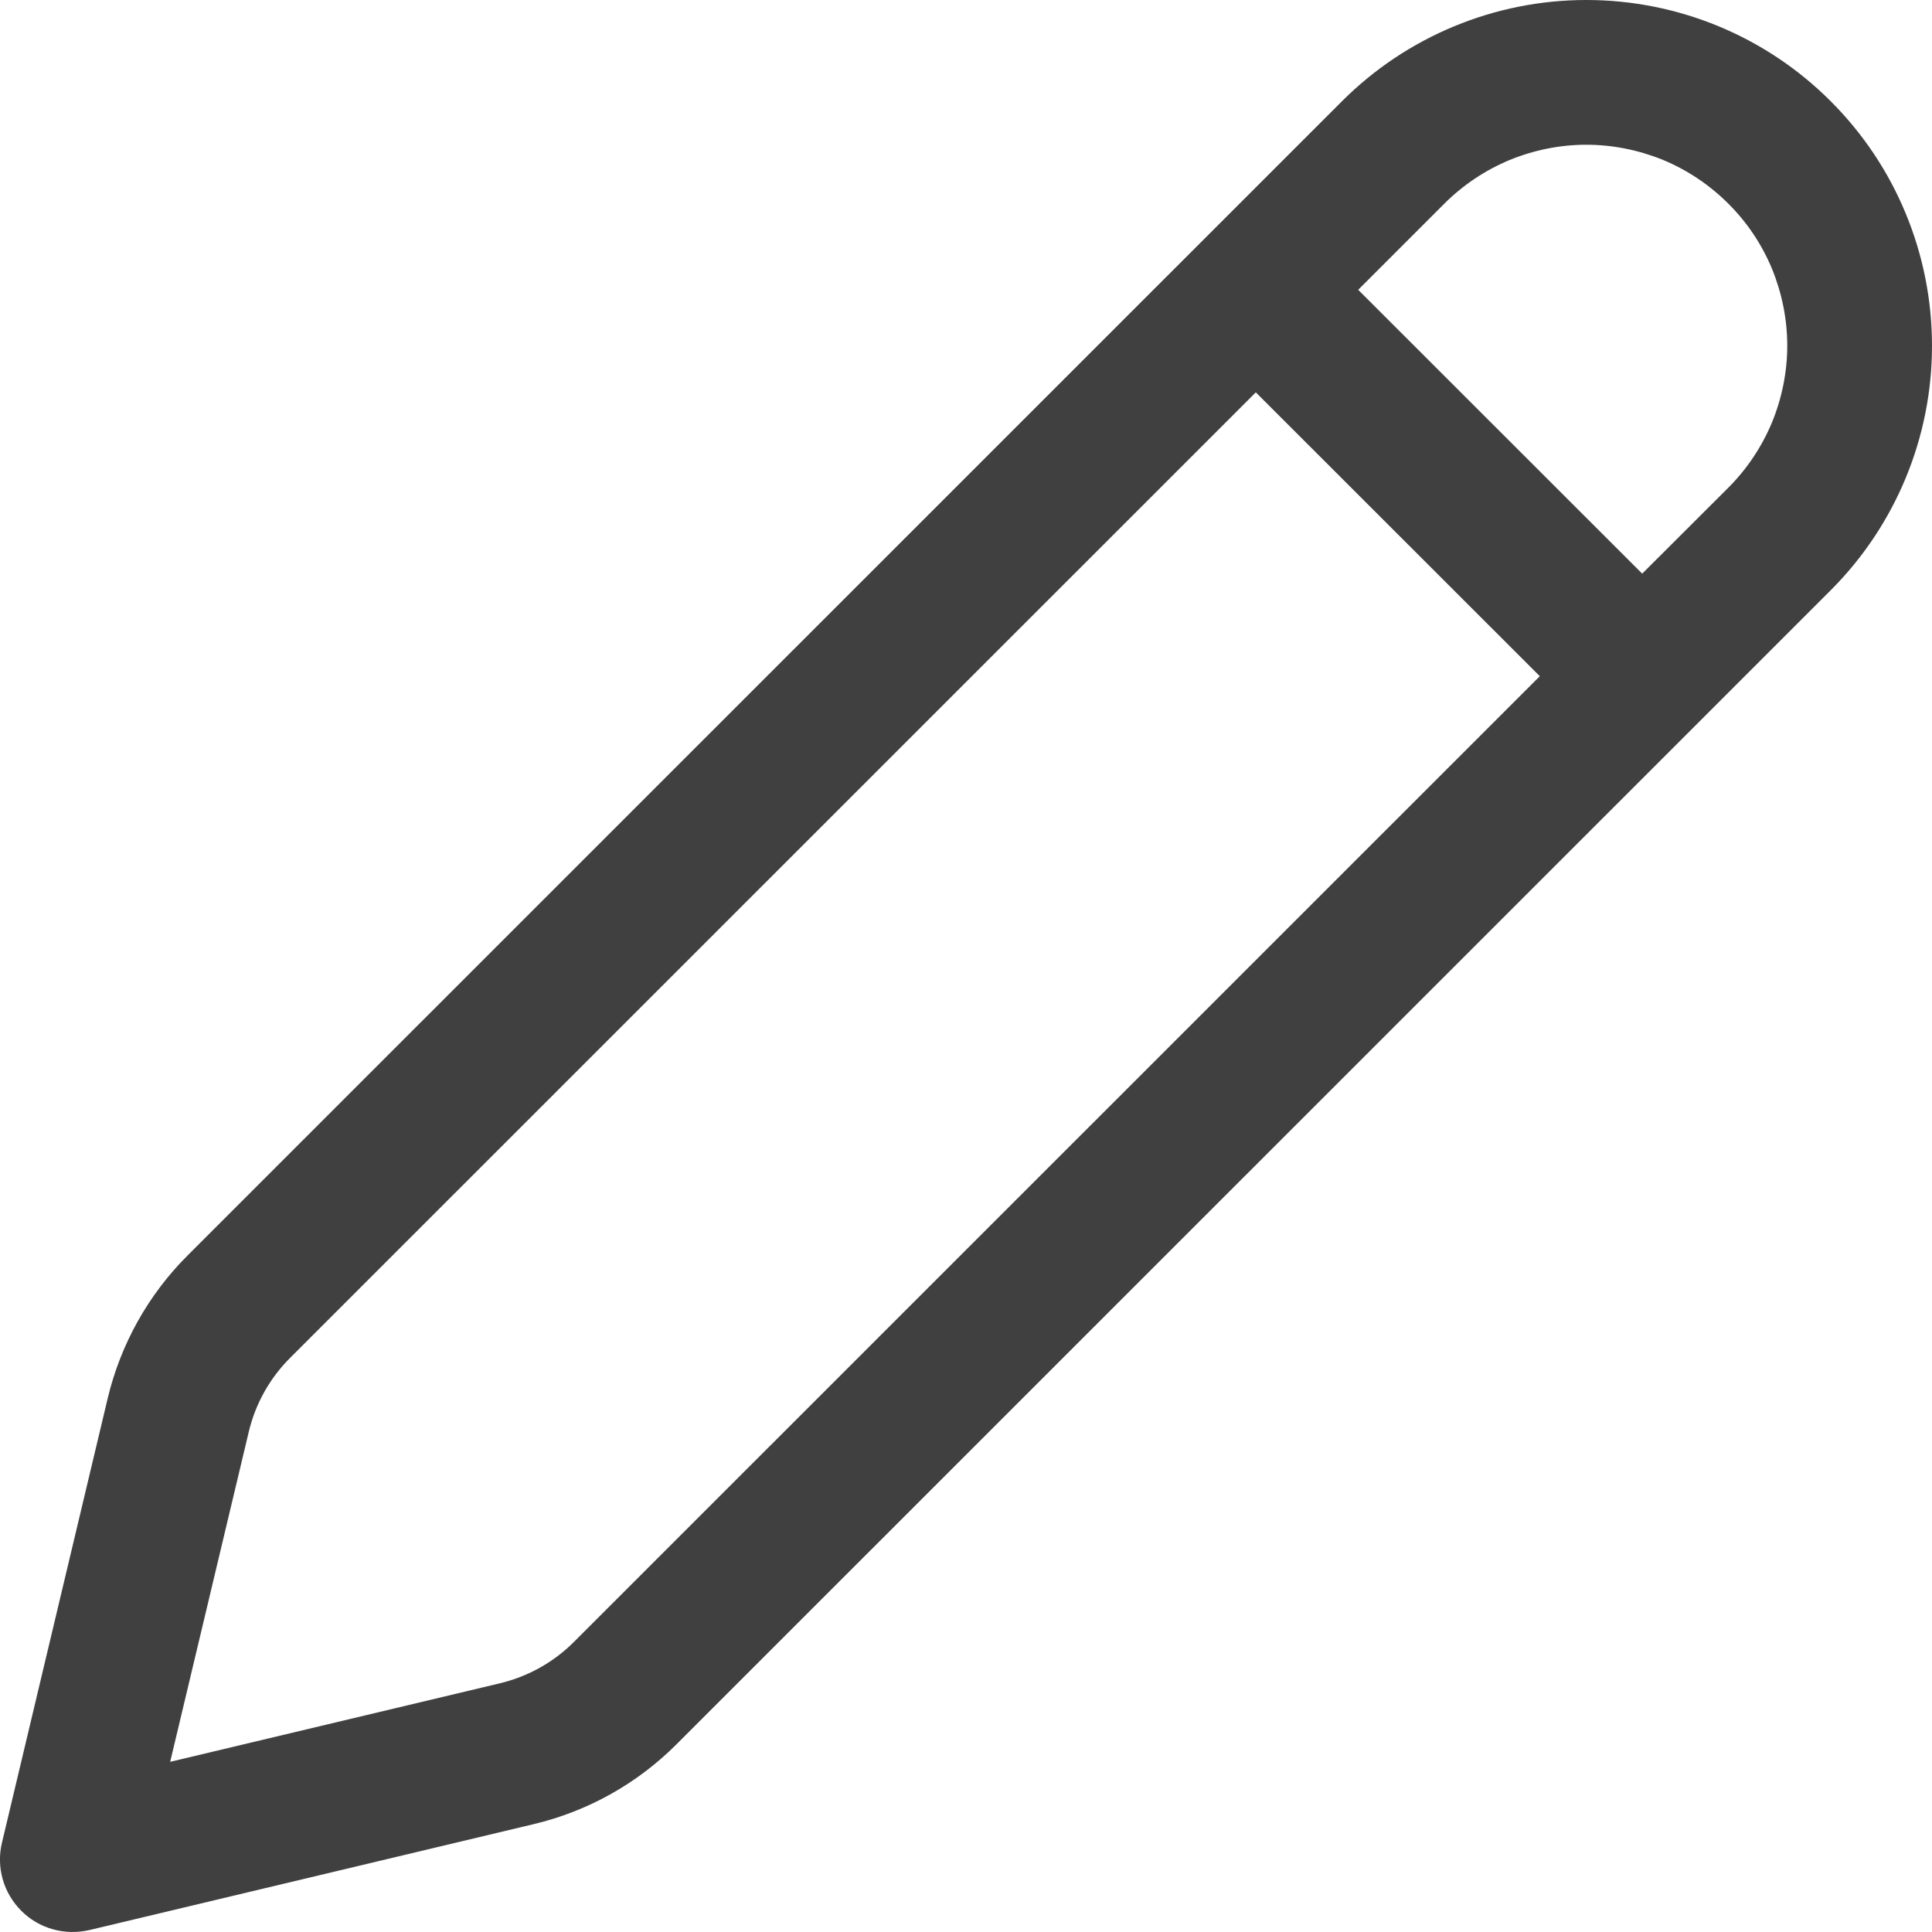
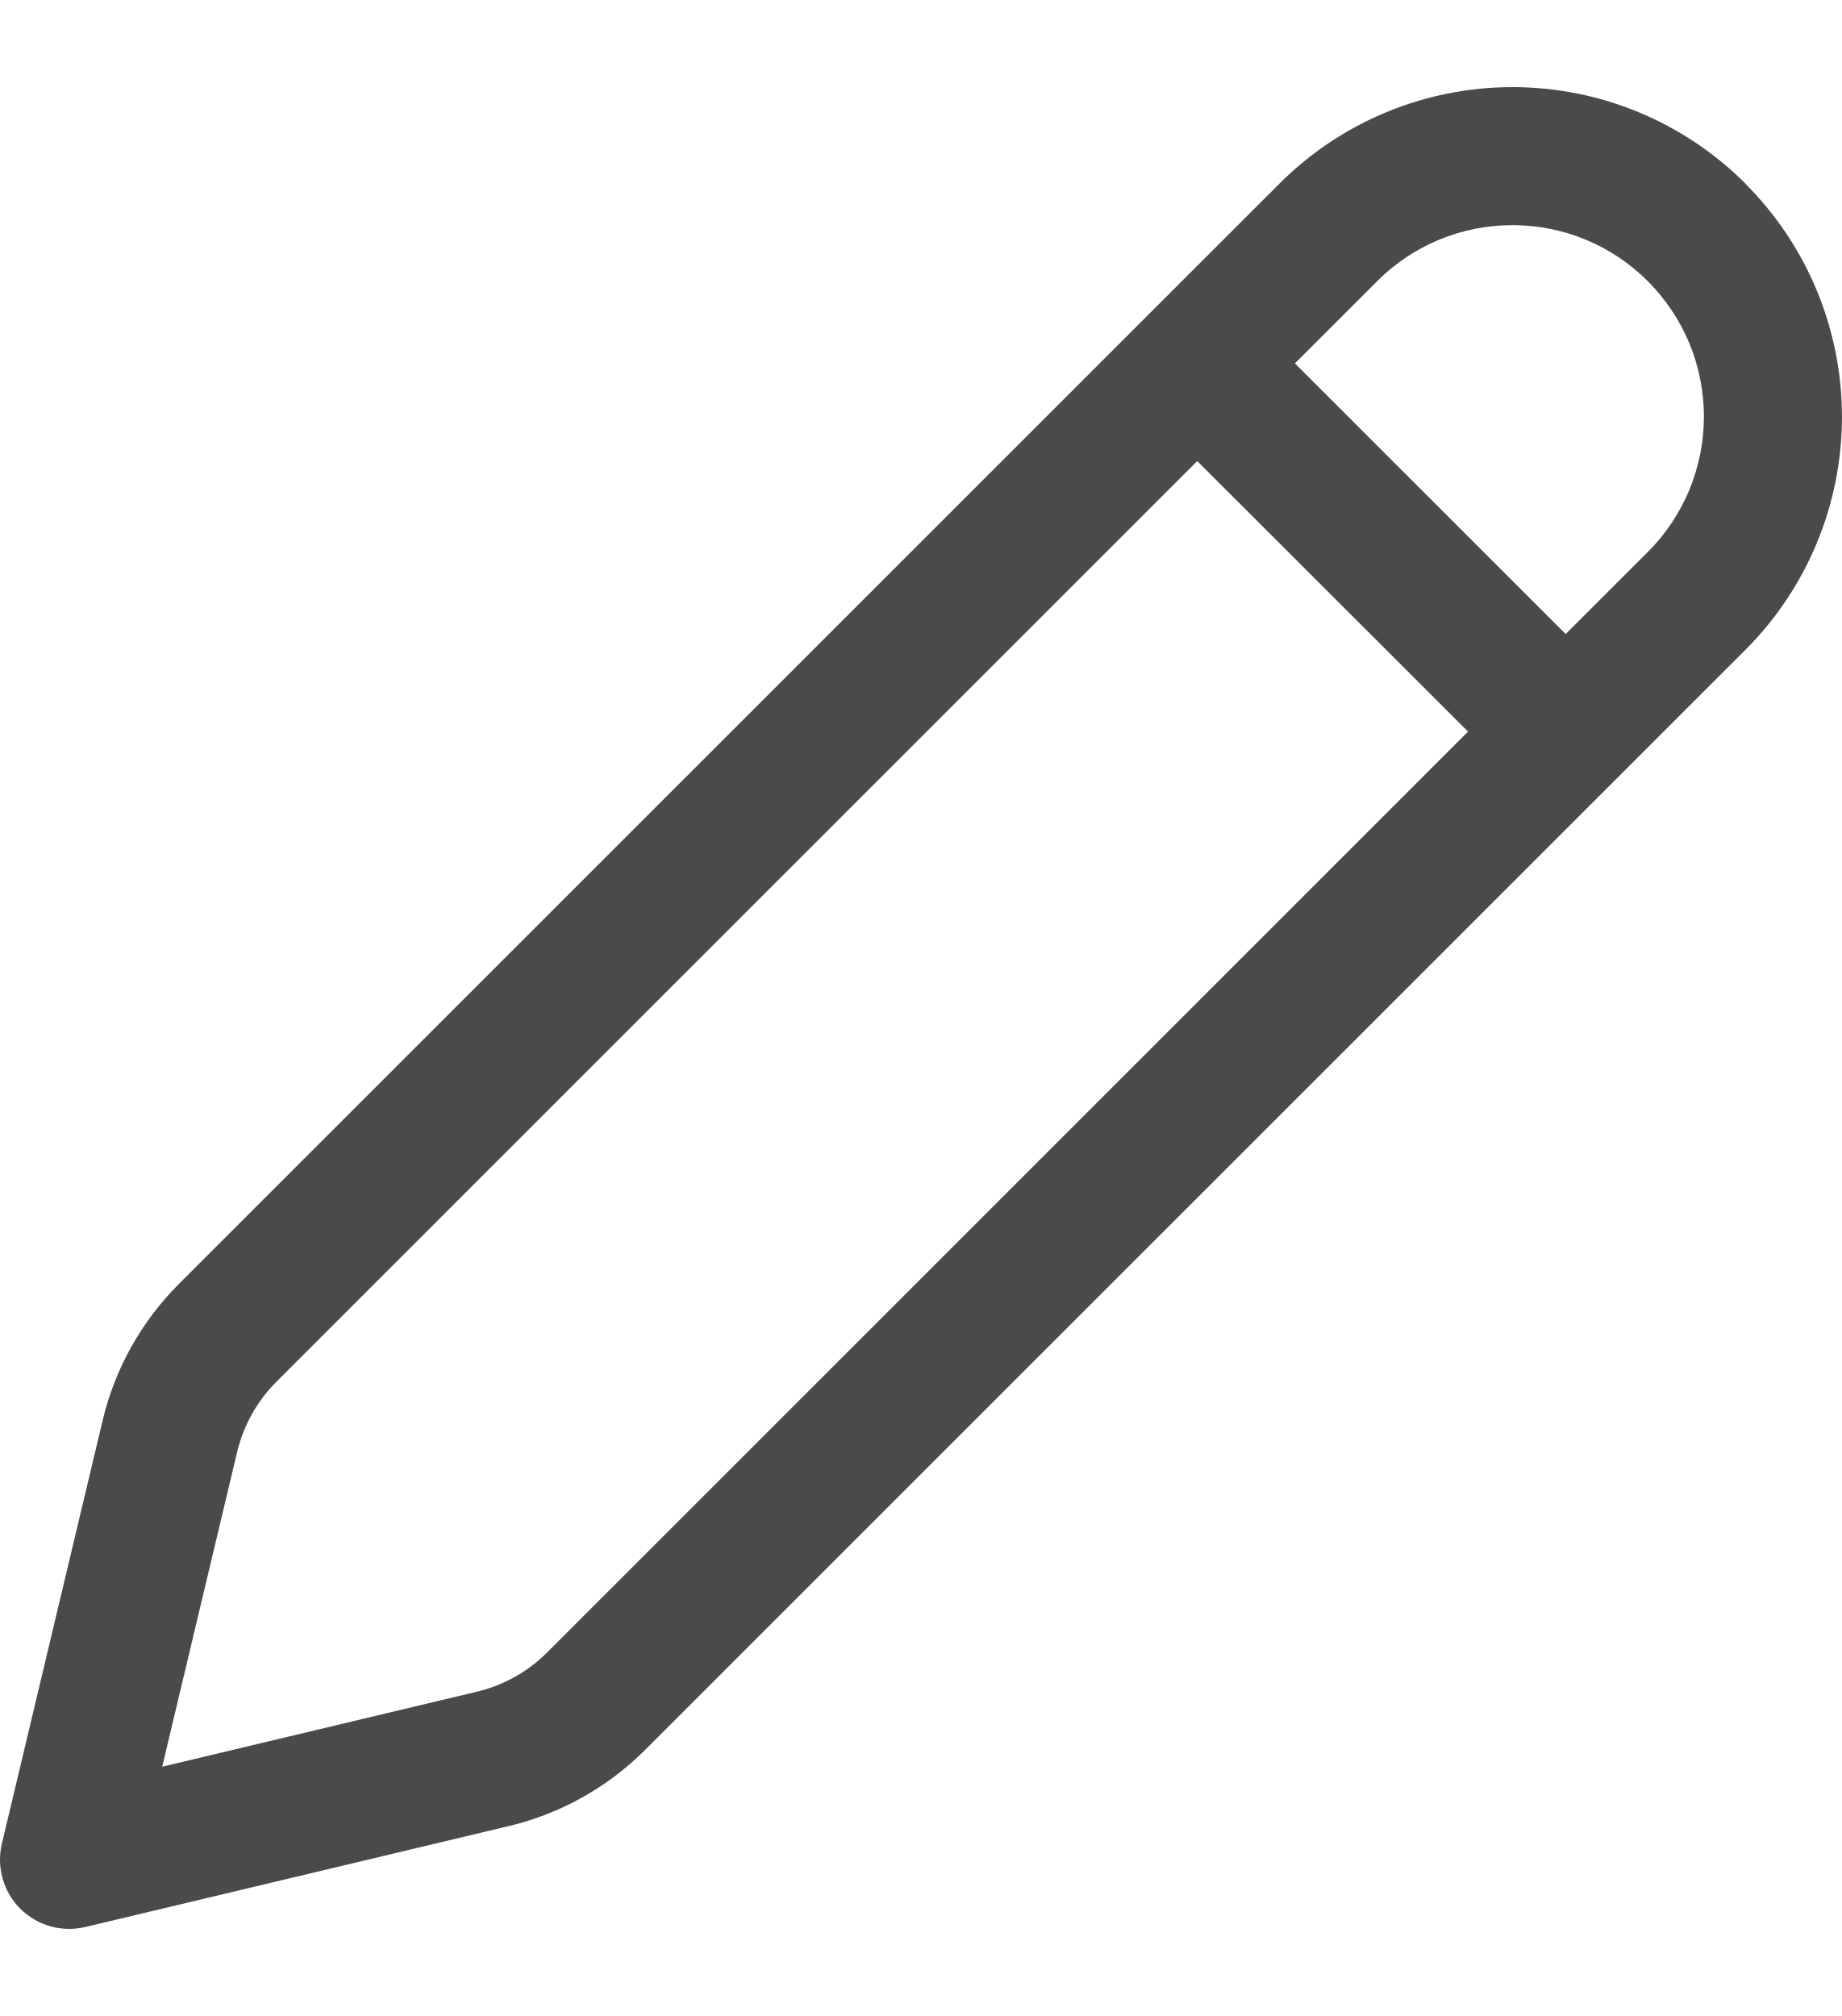
- <svg xmlns="http://www.w3.org/2000/svg" width="12" height="12" viewBox="0 0 12 12" fill="none">
-   <path d="M11.371 0.629C10.969 0.226 10.423 0 9.853 0C9.284 0 8.738 0.226 8.335 0.629L1.164 7.799C0.92 8.043 0.749 8.35 0.669 8.685L0.012 11.446C-0.006 11.521 -0.004 11.599 0.017 11.673C0.038 11.747 0.078 11.814 0.132 11.868C0.186 11.923 0.254 11.962 0.328 11.983C0.402 12.004 0.48 12.005 0.555 11.988L3.315 11.33C3.651 11.25 3.957 11.079 4.201 10.835L11.371 3.666C11.774 3.263 12 2.717 12 2.148C12 1.578 11.774 1.031 11.371 0.629ZM8.971 1.265C9.087 1.149 9.225 1.057 9.376 0.994C9.527 0.932 9.689 0.899 9.853 0.899C10.017 0.899 10.179 0.932 10.331 0.994C10.482 1.057 10.619 1.149 10.735 1.265C10.851 1.38 10.943 1.518 11.006 1.669C11.068 1.821 11.101 1.983 11.101 2.147C11.101 2.31 11.068 2.473 11.006 2.624C10.943 2.775 10.851 2.913 10.735 3.029L10.2 3.563L8.436 1.8L8.971 1.265ZM7.8 2.437L9.564 4.2L3.564 10.199C3.438 10.325 3.28 10.413 3.106 10.455L1.057 10.943L1.545 8.894C1.586 8.72 1.675 8.561 1.801 8.435L7.8 2.437Z" fill="#404040" />
+ <svg xmlns="http://www.w3.org/2000/svg" width="18.5" height="20.25" viewBox="0 0 18 18" fill="none">
+   <path d="M17.057 0.943C16.453 0.339 15.634 0 14.78 0C13.926 0 13.107 0.339 12.503 0.943L1.746 11.699C1.381 12.065 1.124 12.524 1.004 13.027L0.018 17.169C-0.008 17.281 -0.006 17.398 0.026 17.509C0.057 17.62 0.116 17.721 0.198 17.803C0.28 17.884 0.381 17.943 0.492 17.975C0.603 18.006 0.72 18.008 0.832 17.982L4.973 16.995C5.476 16.875 5.936 16.618 6.302 16.253L17.057 5.499C17.661 4.895 18 4.076 18 3.222C18 2.368 17.661 1.549 17.057 0.945V0.943ZM13.457 1.897C13.631 1.723 13.837 1.585 14.064 1.491C14.291 1.397 14.534 1.349 14.78 1.349C15.026 1.349 15.269 1.397 15.496 1.491C15.723 1.585 15.929 1.723 16.103 1.897C16.277 2.071 16.414 2.277 16.509 2.504C16.602 2.731 16.651 2.974 16.651 3.22C16.651 3.466 16.602 3.709 16.509 3.936C16.414 4.163 16.277 4.369 16.103 4.543L15.3 5.345L12.654 2.7L13.457 1.898V1.897ZM11.7 3.655L14.346 6.299L5.346 15.299C5.157 15.488 4.92 15.62 4.66 15.682L1.585 16.415L2.317 13.341C2.379 13.08 2.512 12.842 2.701 12.653L11.7 3.654V3.655Z" fill="#4A4A4A" />
</svg>
